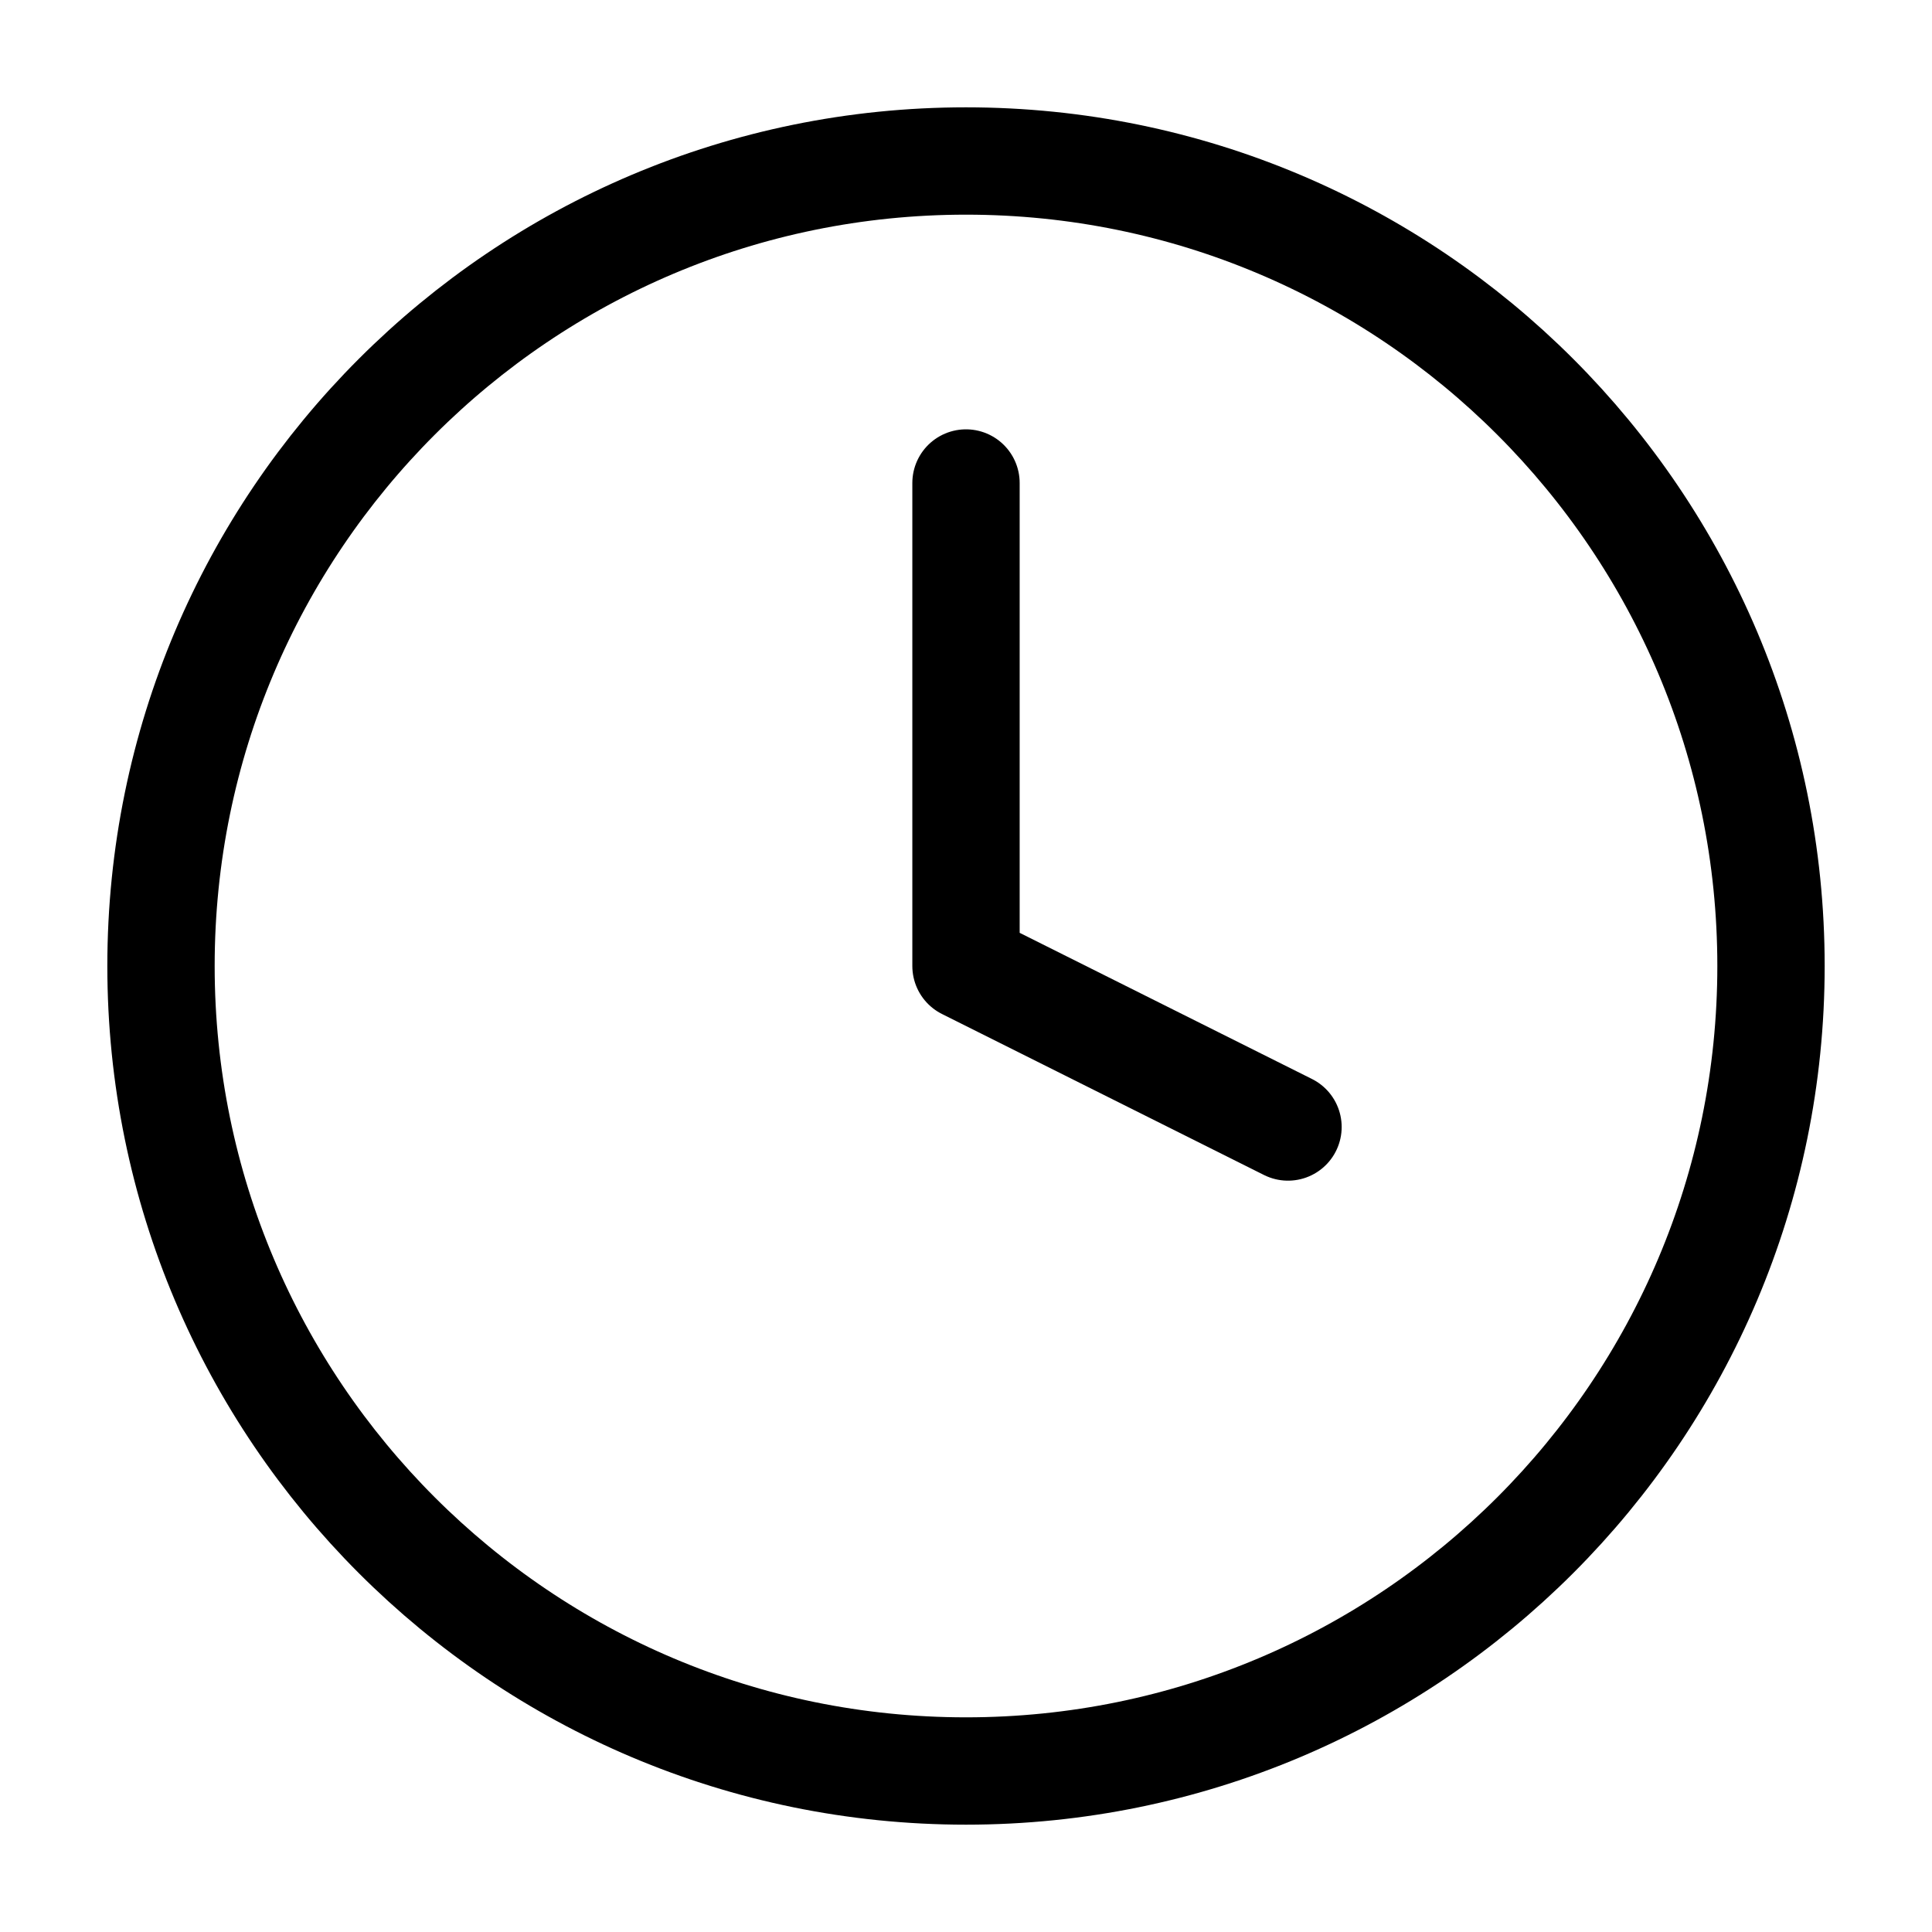
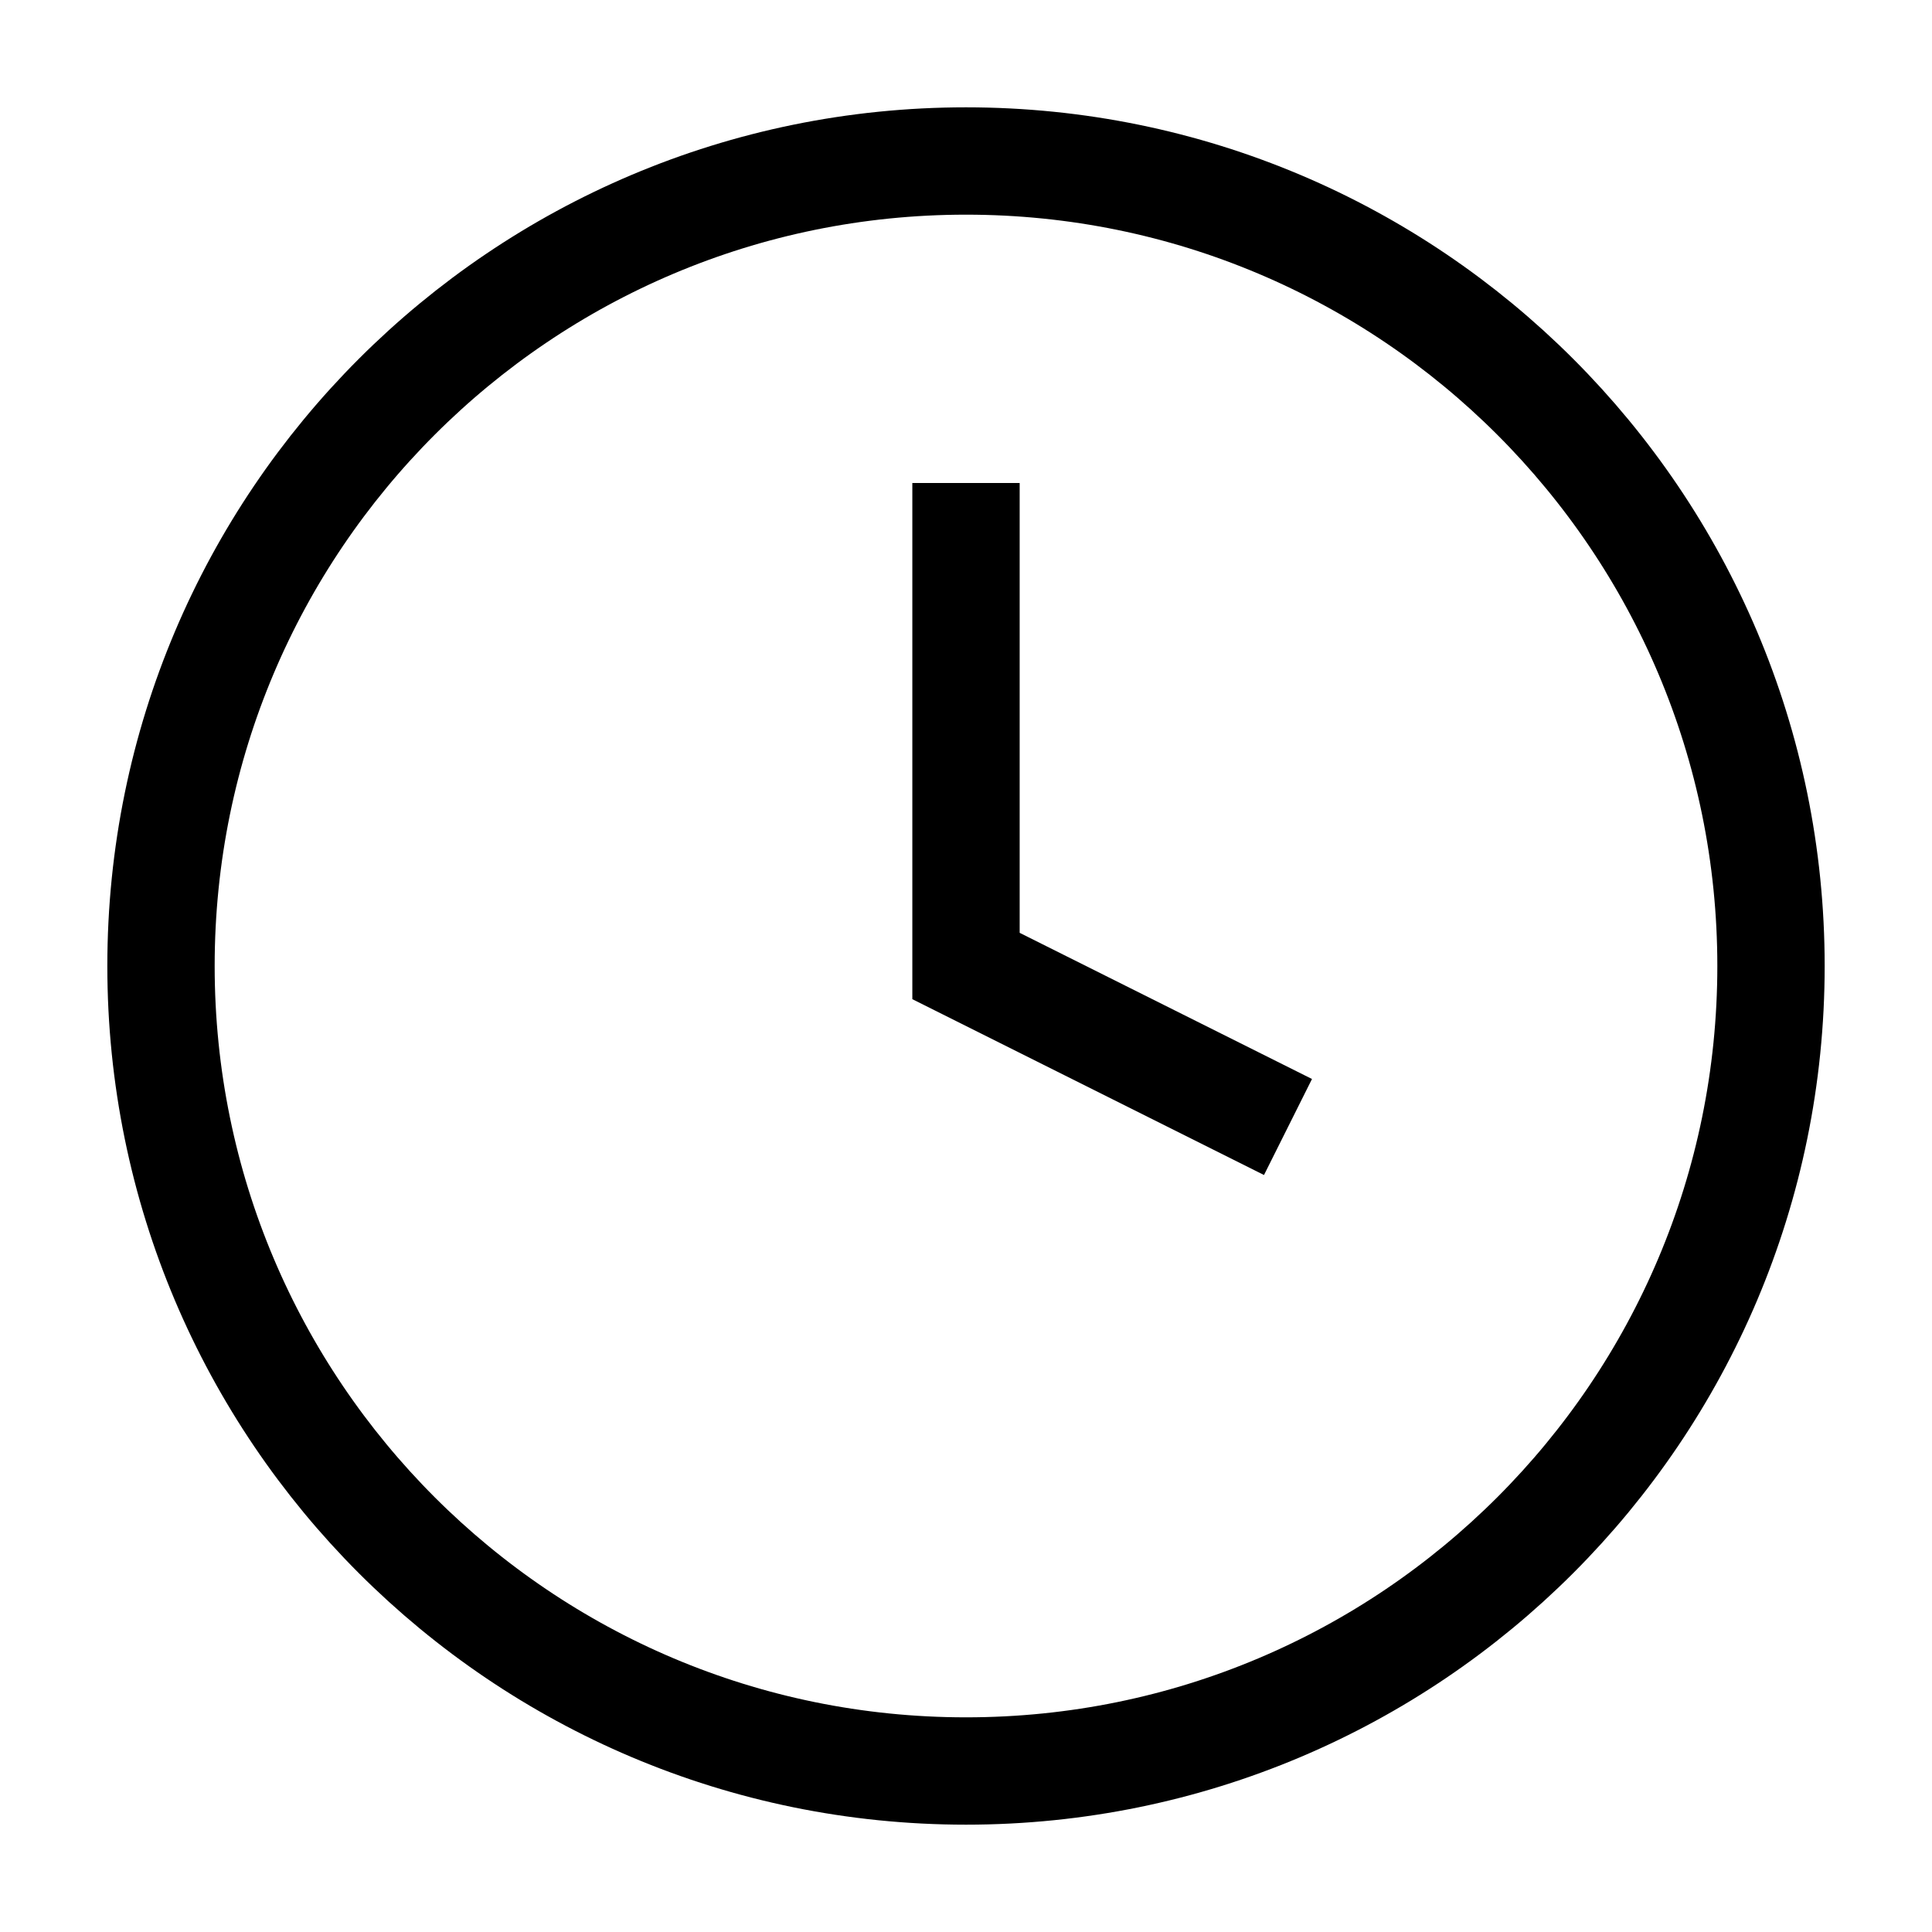
<svg xmlns="http://www.w3.org/2000/svg" width="18" height="18" viewBox="0 0 18 18" fill="none">
-   <path d="M9 4.5V9L12 10.5M16.5 9C16.5 13.142 13.142 16.5 9 16.5C4.858 16.5 1.5 13.142 1.5 9C1.5 4.858 4.858 1.5 9 1.5C13.142 1.5 16.5 4.858 16.5 9Z" stroke="black" stroke-linecap="round" stroke-linejoin="round" />
+   <path d="M9 4.5V9L12 10.5M16.5 9C16.5 13.142 13.142 16.5 9 16.5C4.858 16.5 1.5 13.142 1.5 9C1.5 4.858 4.858 1.5 9 1.5C13.142 1.5 16.5 4.858 16.5 9Z" stroke="black" strokeLinecap="round" strokeLinejoin="round" />
</svg>
